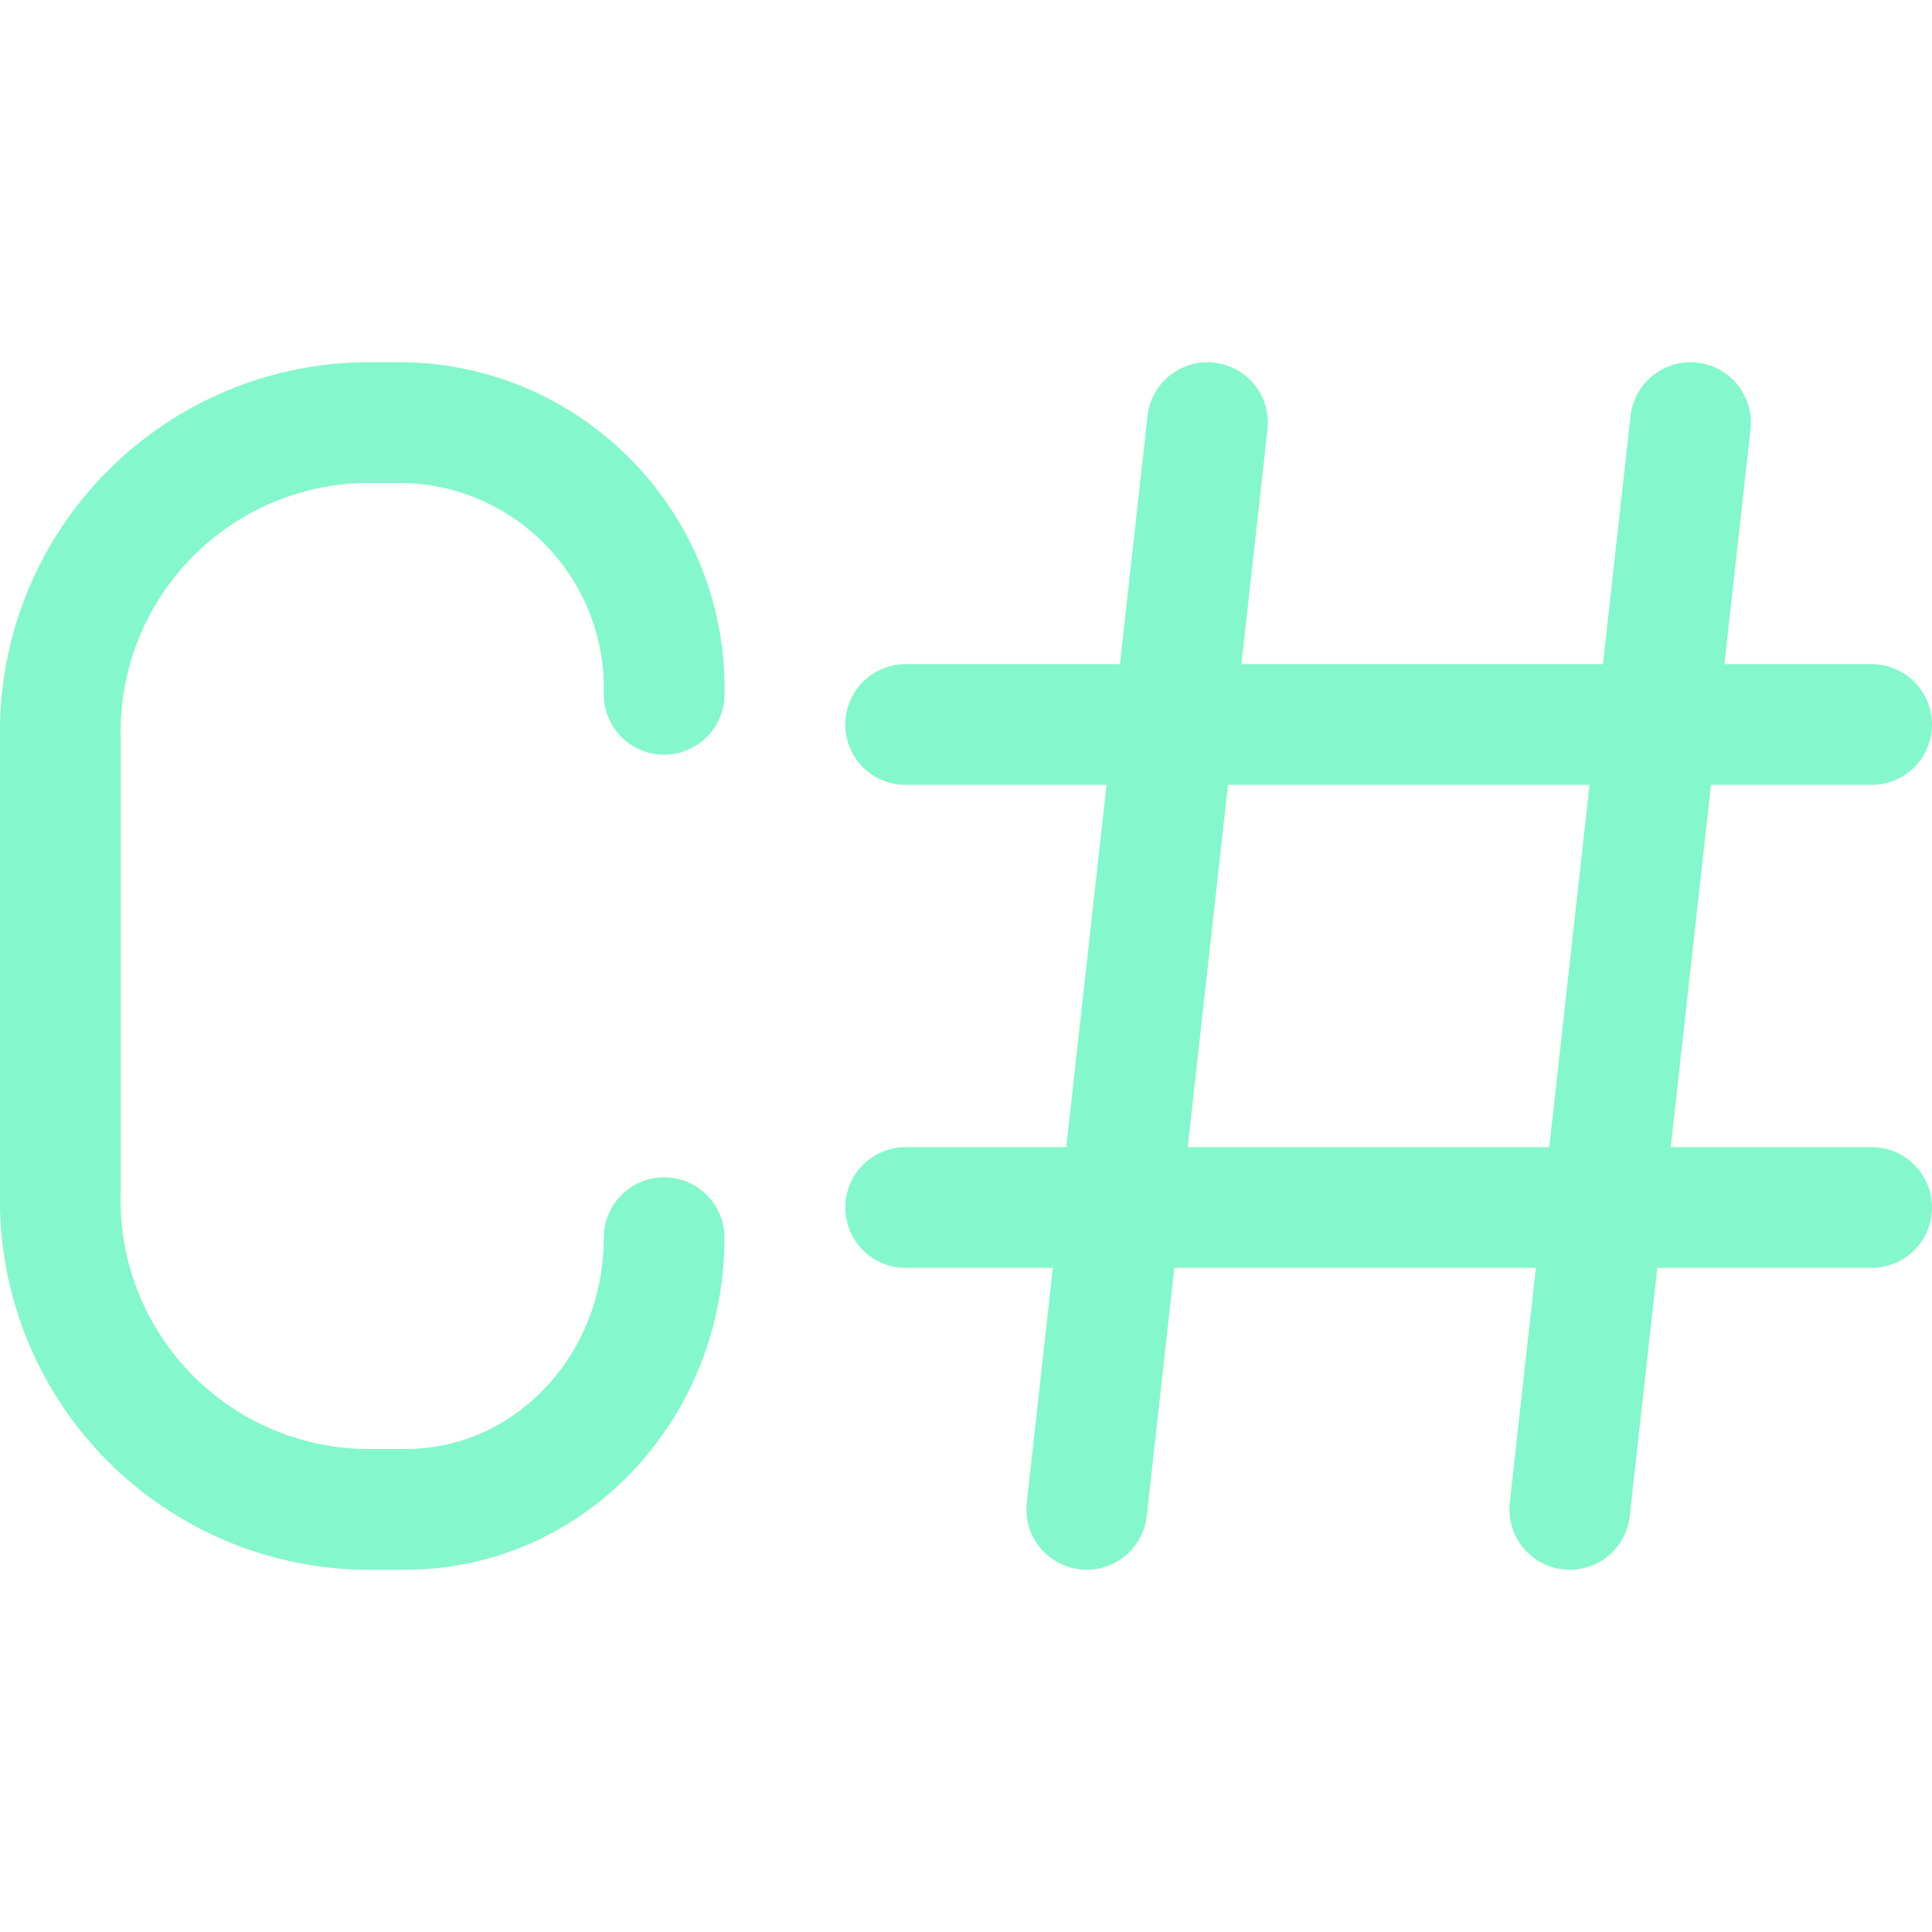
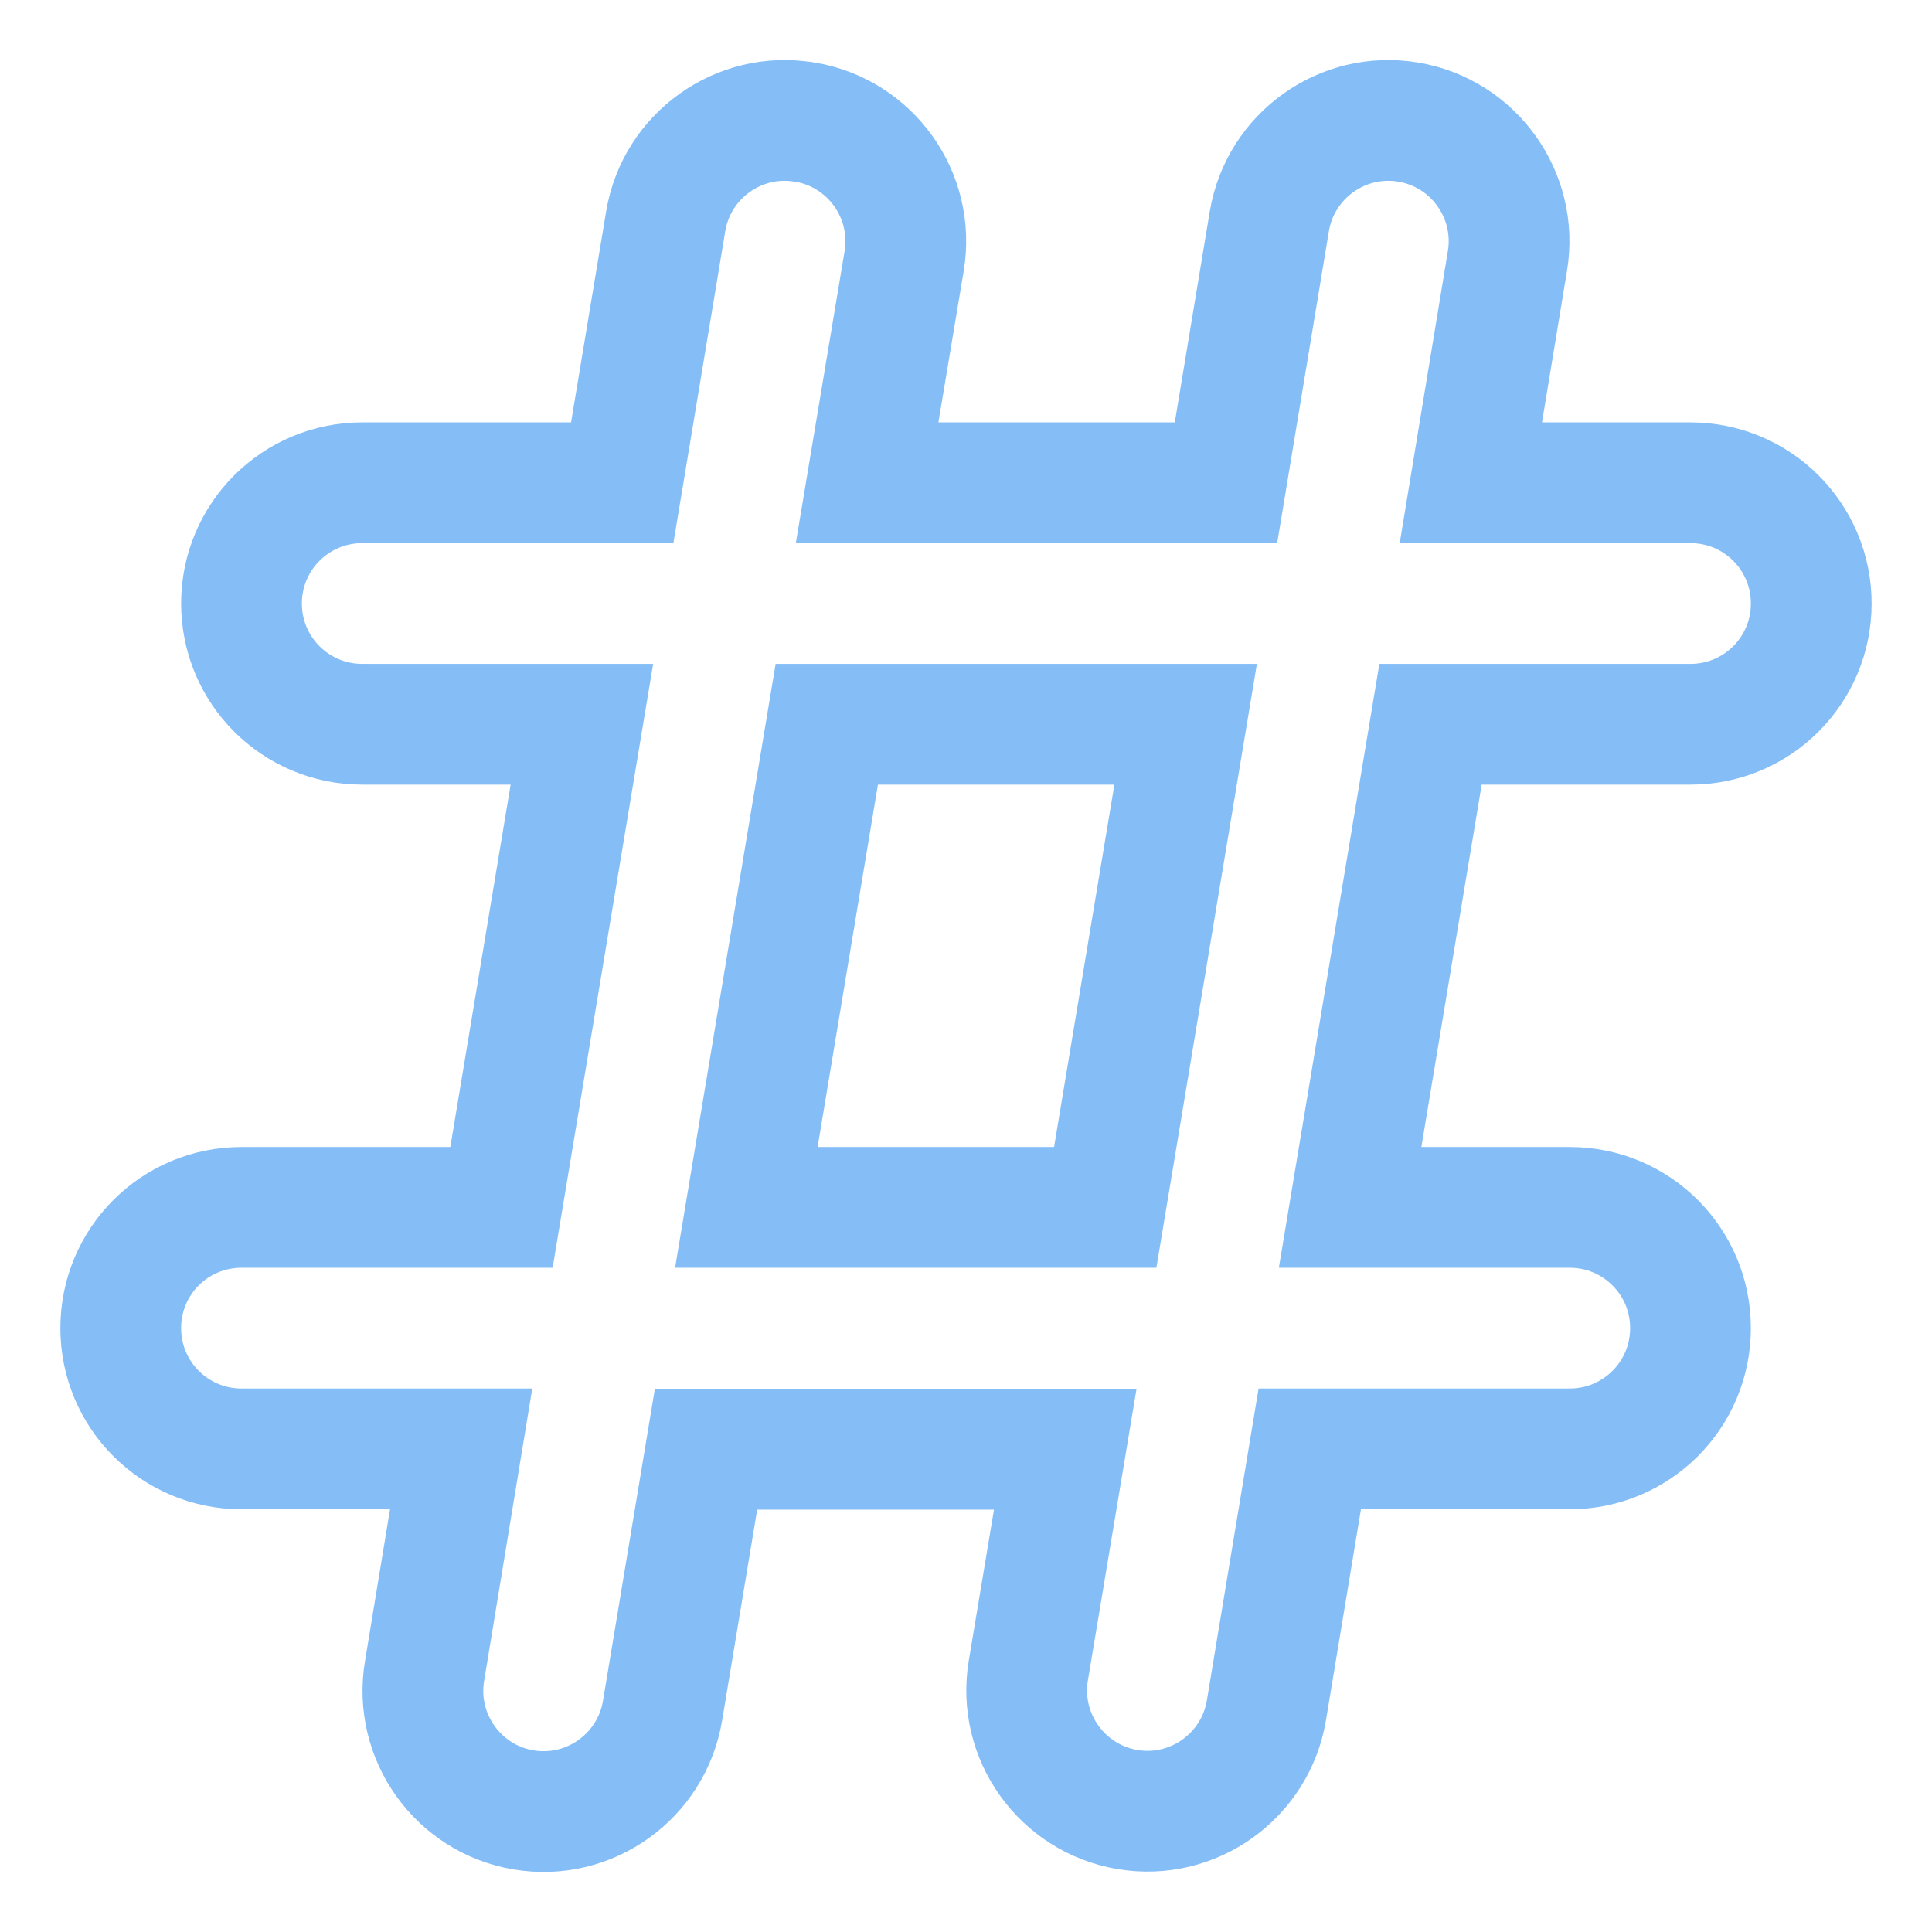
<svg xmlns="http://www.w3.org/2000/svg" width="16" height="16" viewBox="0 0 16 16">
-   <path fill="none" stroke="#85f7cc" stroke-linecap="round" stroke-linejoin="round" d="M7.5 6h8M14 3.5l-1 9M7.5 10h8M10 3.5l-1 9M5.5 5.75A2.2 2.2 0 003.36 3.5H3A2.56 2.56 0 00.5 6.13v3.74A2.56 2.56 0 003 12.5h.36c1.18 0 2.14-1 2.14-2.25" />
+   <path fill="none" stroke="#85bef7" d="m 6.666,1.011 c 0.544,0.091 0.912,0.606 0.822,1.15 L 7.181,3.998 h 2.972 L 10.512,1.833 c 0.091,-0.544 0.606,-0.913 1.15,-0.822 0.544,0.091 0.912,0.606 0.822,1.15 L 12.181,3.998 H 14 c 0.553,0 1,0.447 1,1 0,0.553 -0.447,1 -1,1 H 11.847 L 11.181,9.999 H 13 c 0.553,0 1,0.447 1,1 0,0.553 -0.447,1 -1,1 H 10.847 L 10.488,14.164 c -0.091,0.544 -0.606,0.913 -1.15,0.822 -0.544,-0.091 -0.912,-0.606 -0.822,-1.15 l 0.306,-1.834 h -2.975 L 5.487,14.167 c -0.091,0.544 -0.606,0.913 -1.15,0.822 C 3.794,14.899 3.425,14.383 3.516,13.839 L 3.819,11.999 H 2 c -0.553,0 -1,-0.447 -1,-1 C 1,10.445 1.447,9.999 2,9.999 H 4.153 L 4.819,5.998 H 3 c -0.553,0 -1,-0.447 -1,-1 C 2,4.445 2.447,3.998 3,3.998 H 5.153 L 5.513,1.833 C 5.603,1.289 6.119,0.92 6.662,1.011 Z M 6.847,5.998 6.181,9.999 H 9.153 L 9.819,5.998 Z" />
</svg>
